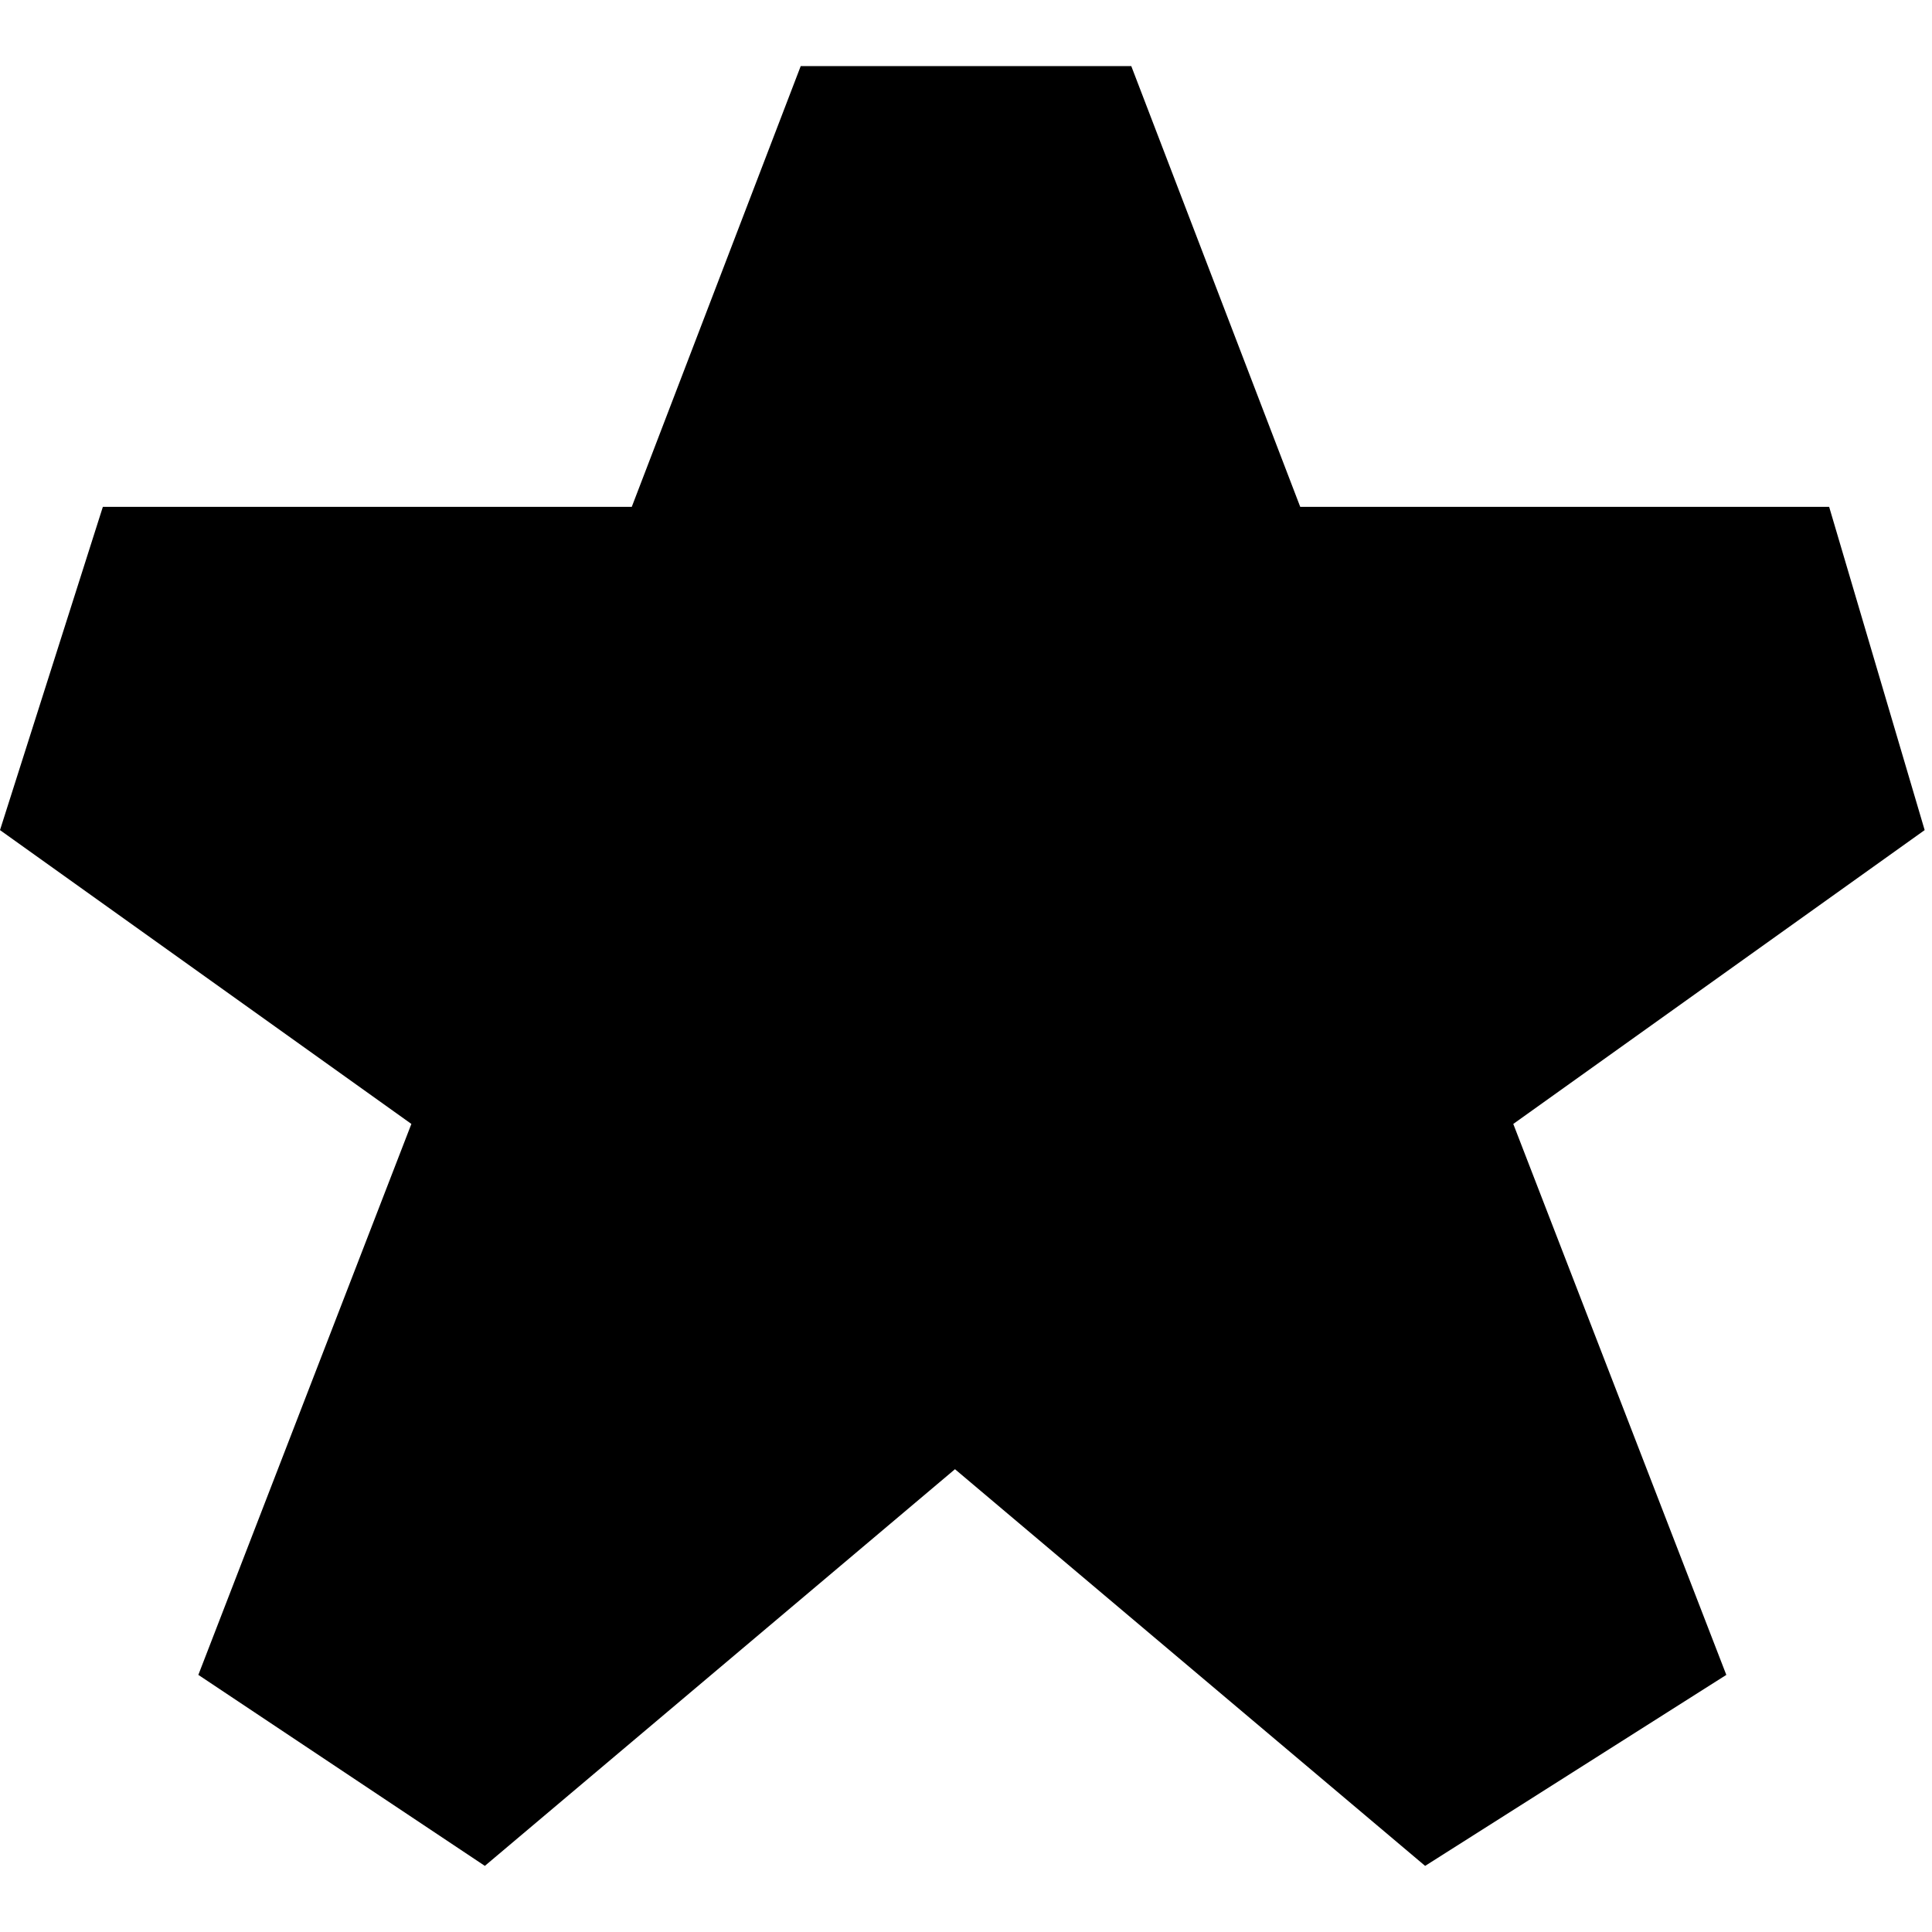
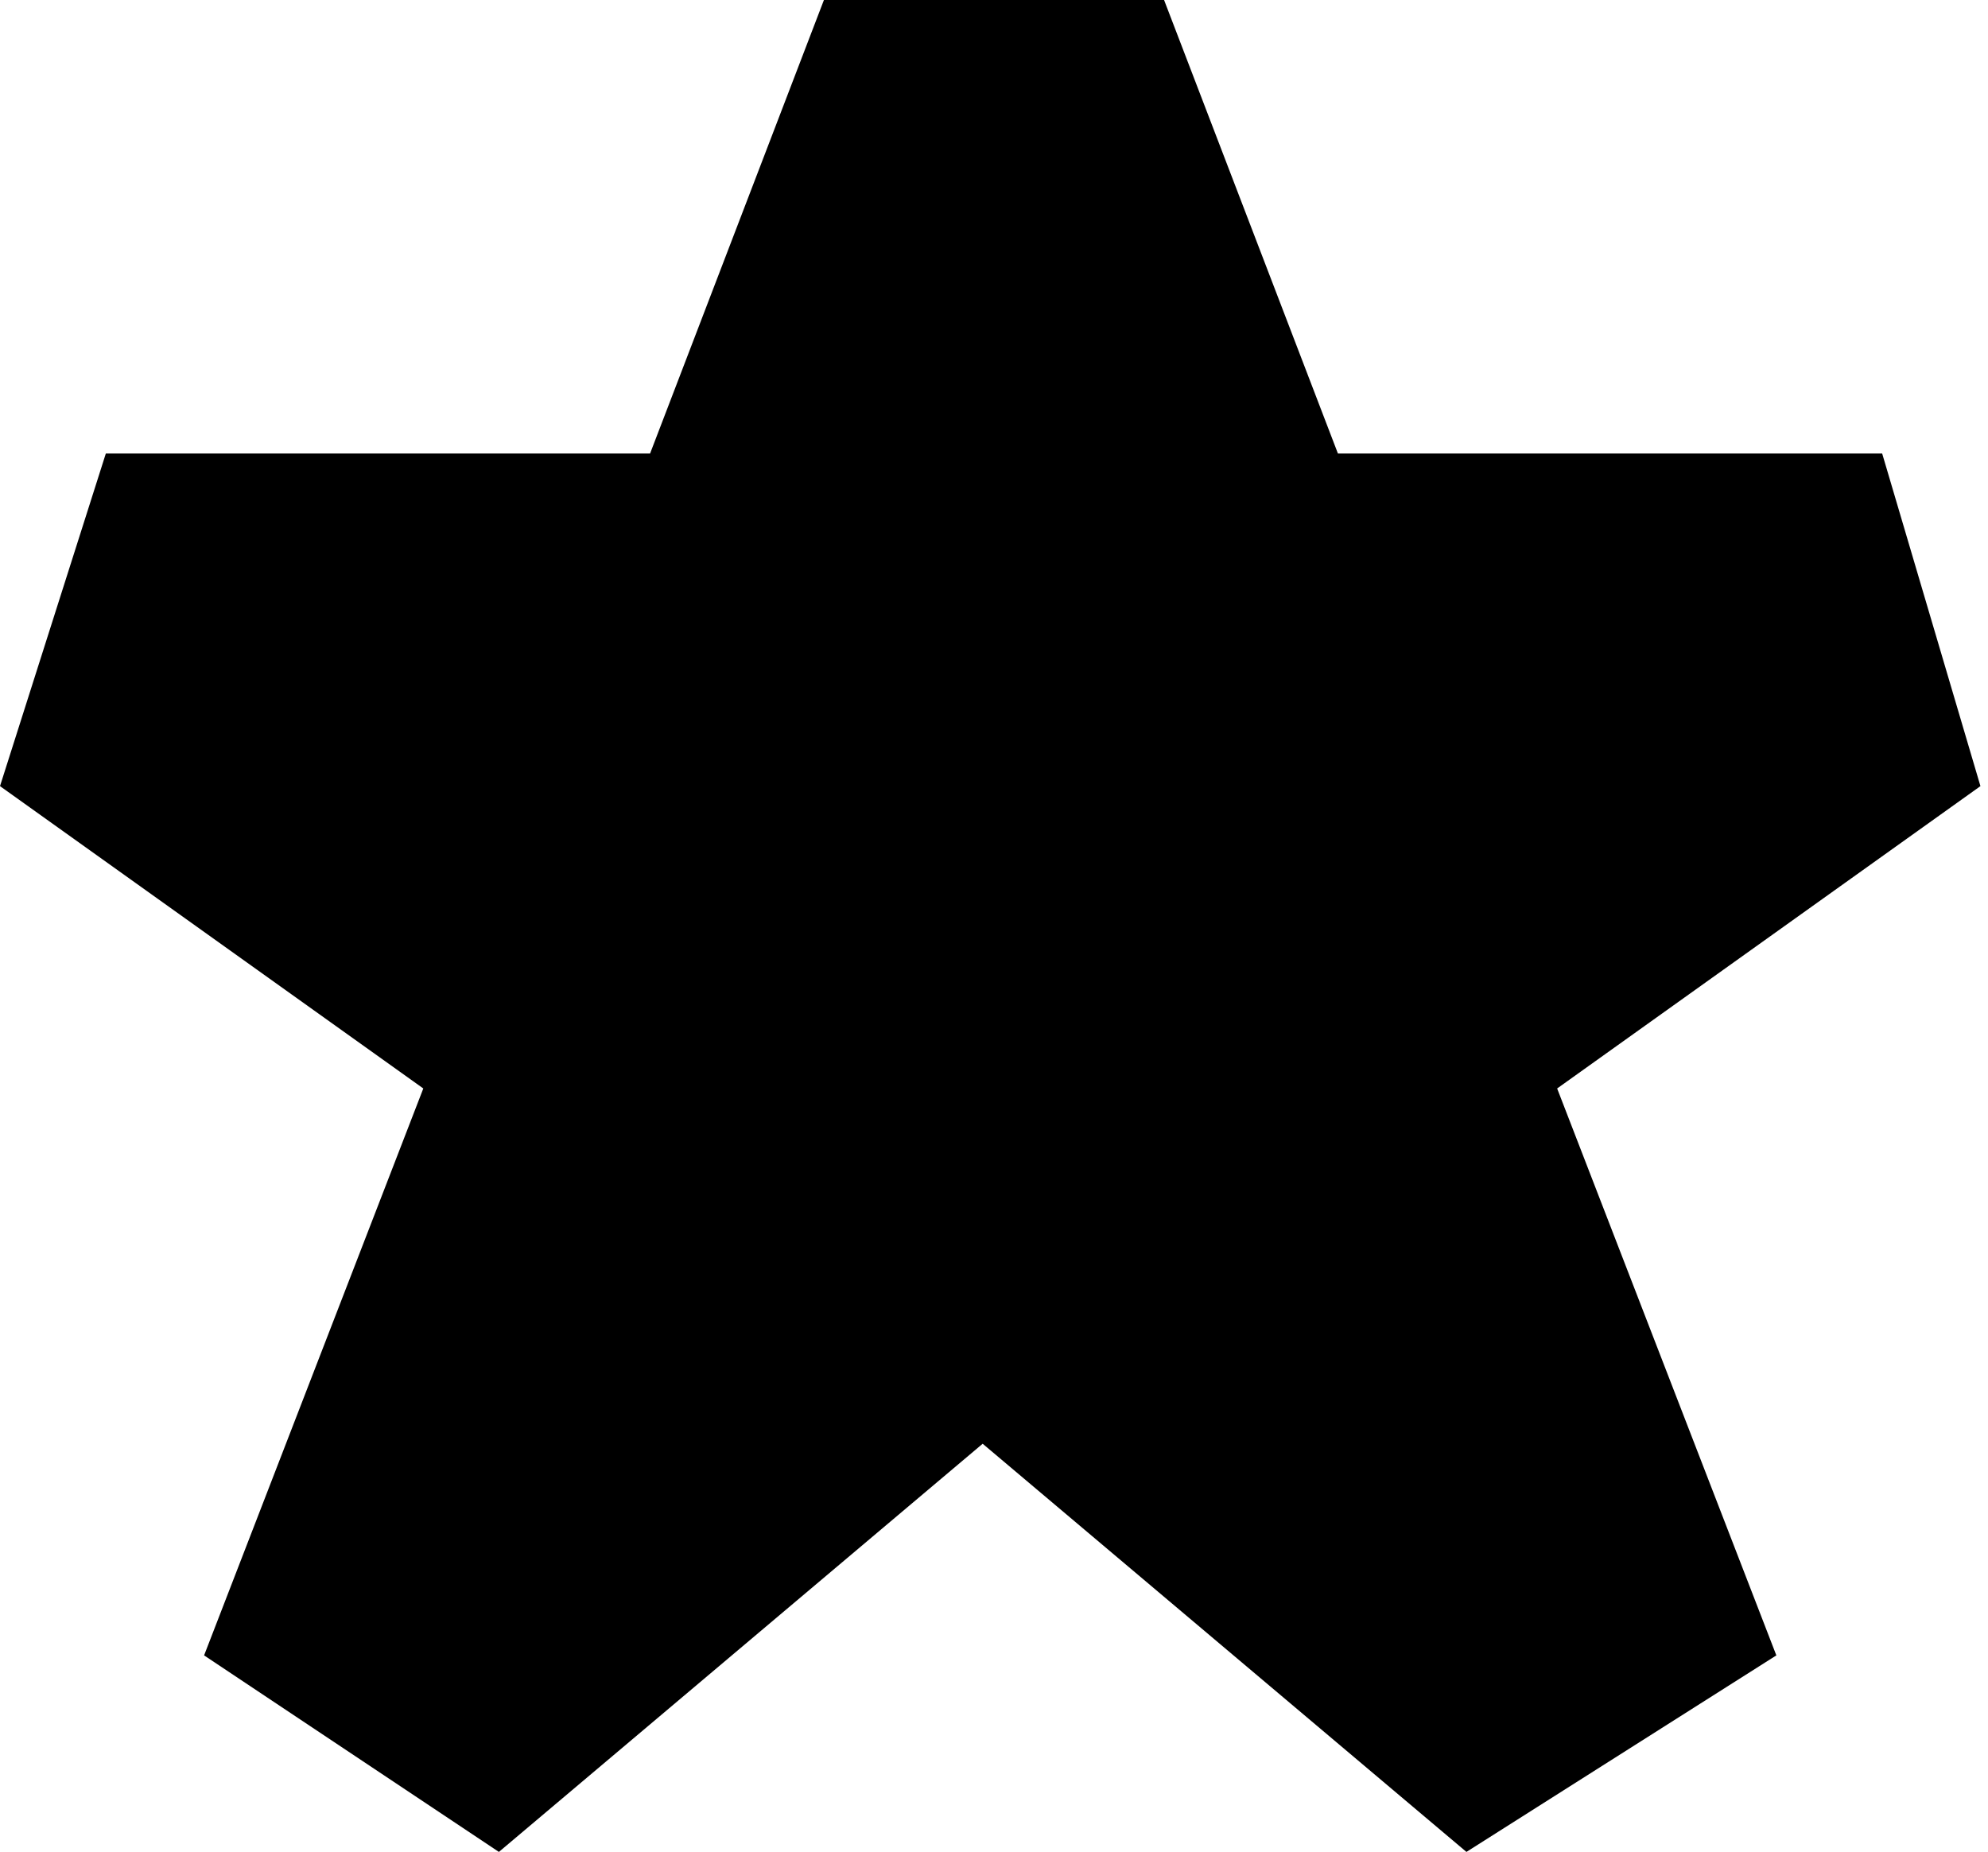
- <svg xmlns="http://www.w3.org/2000/svg" width="32" height="32" viewBox="0 0 26.3 24.5" fill="none">
+ <svg xmlns="http://www.w3.org/2000/svg" viewBox="0 0 26.3 24.5" fill="none">
  <path fill="currentColor" d="M23.5,21.9l-2.9-7.5l5.6-4L24.9,6l0,0v0h-7.2l-2.3-6l-4.5,0L8.6,6H1.4L0,10.4l5.6,4l-2.9,7.5l0,0l0,0l3.9,2.6  l0,0l0,0l6.4-5.4l6.4,5.4l0,0l0,0L23.5,21.9L23.5,21.9L23.5,21.9z" />
</svg>
